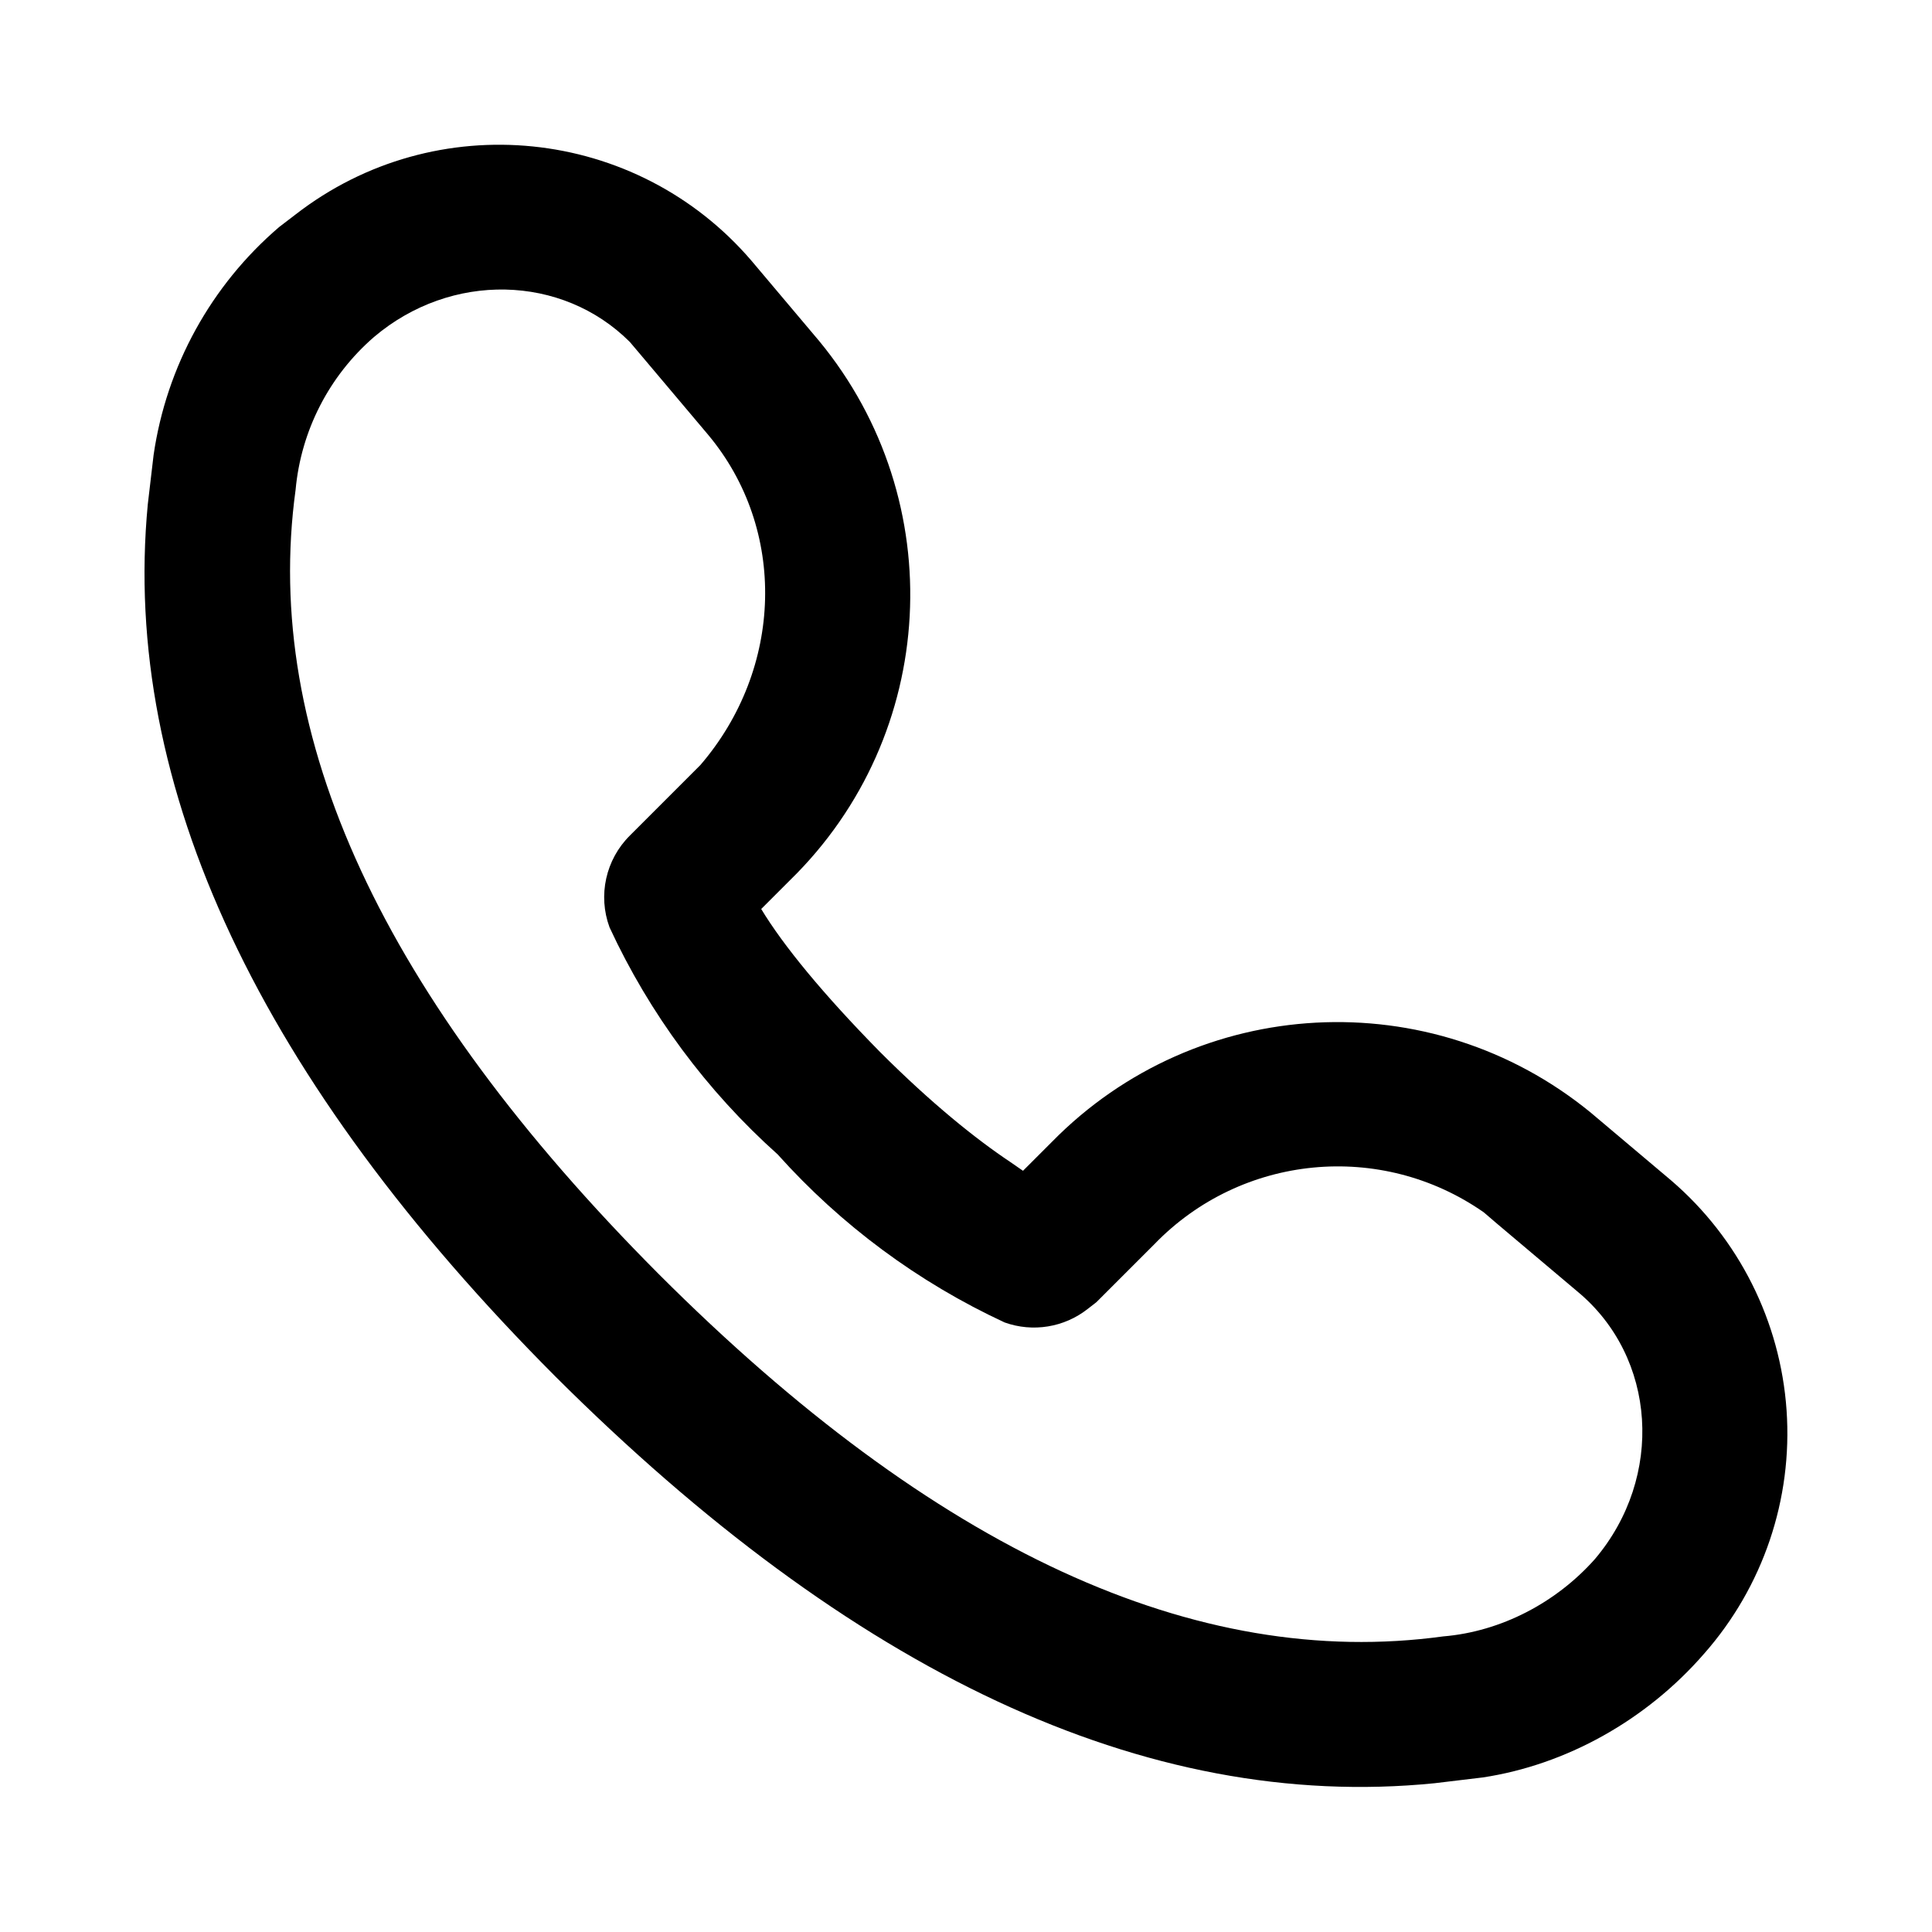
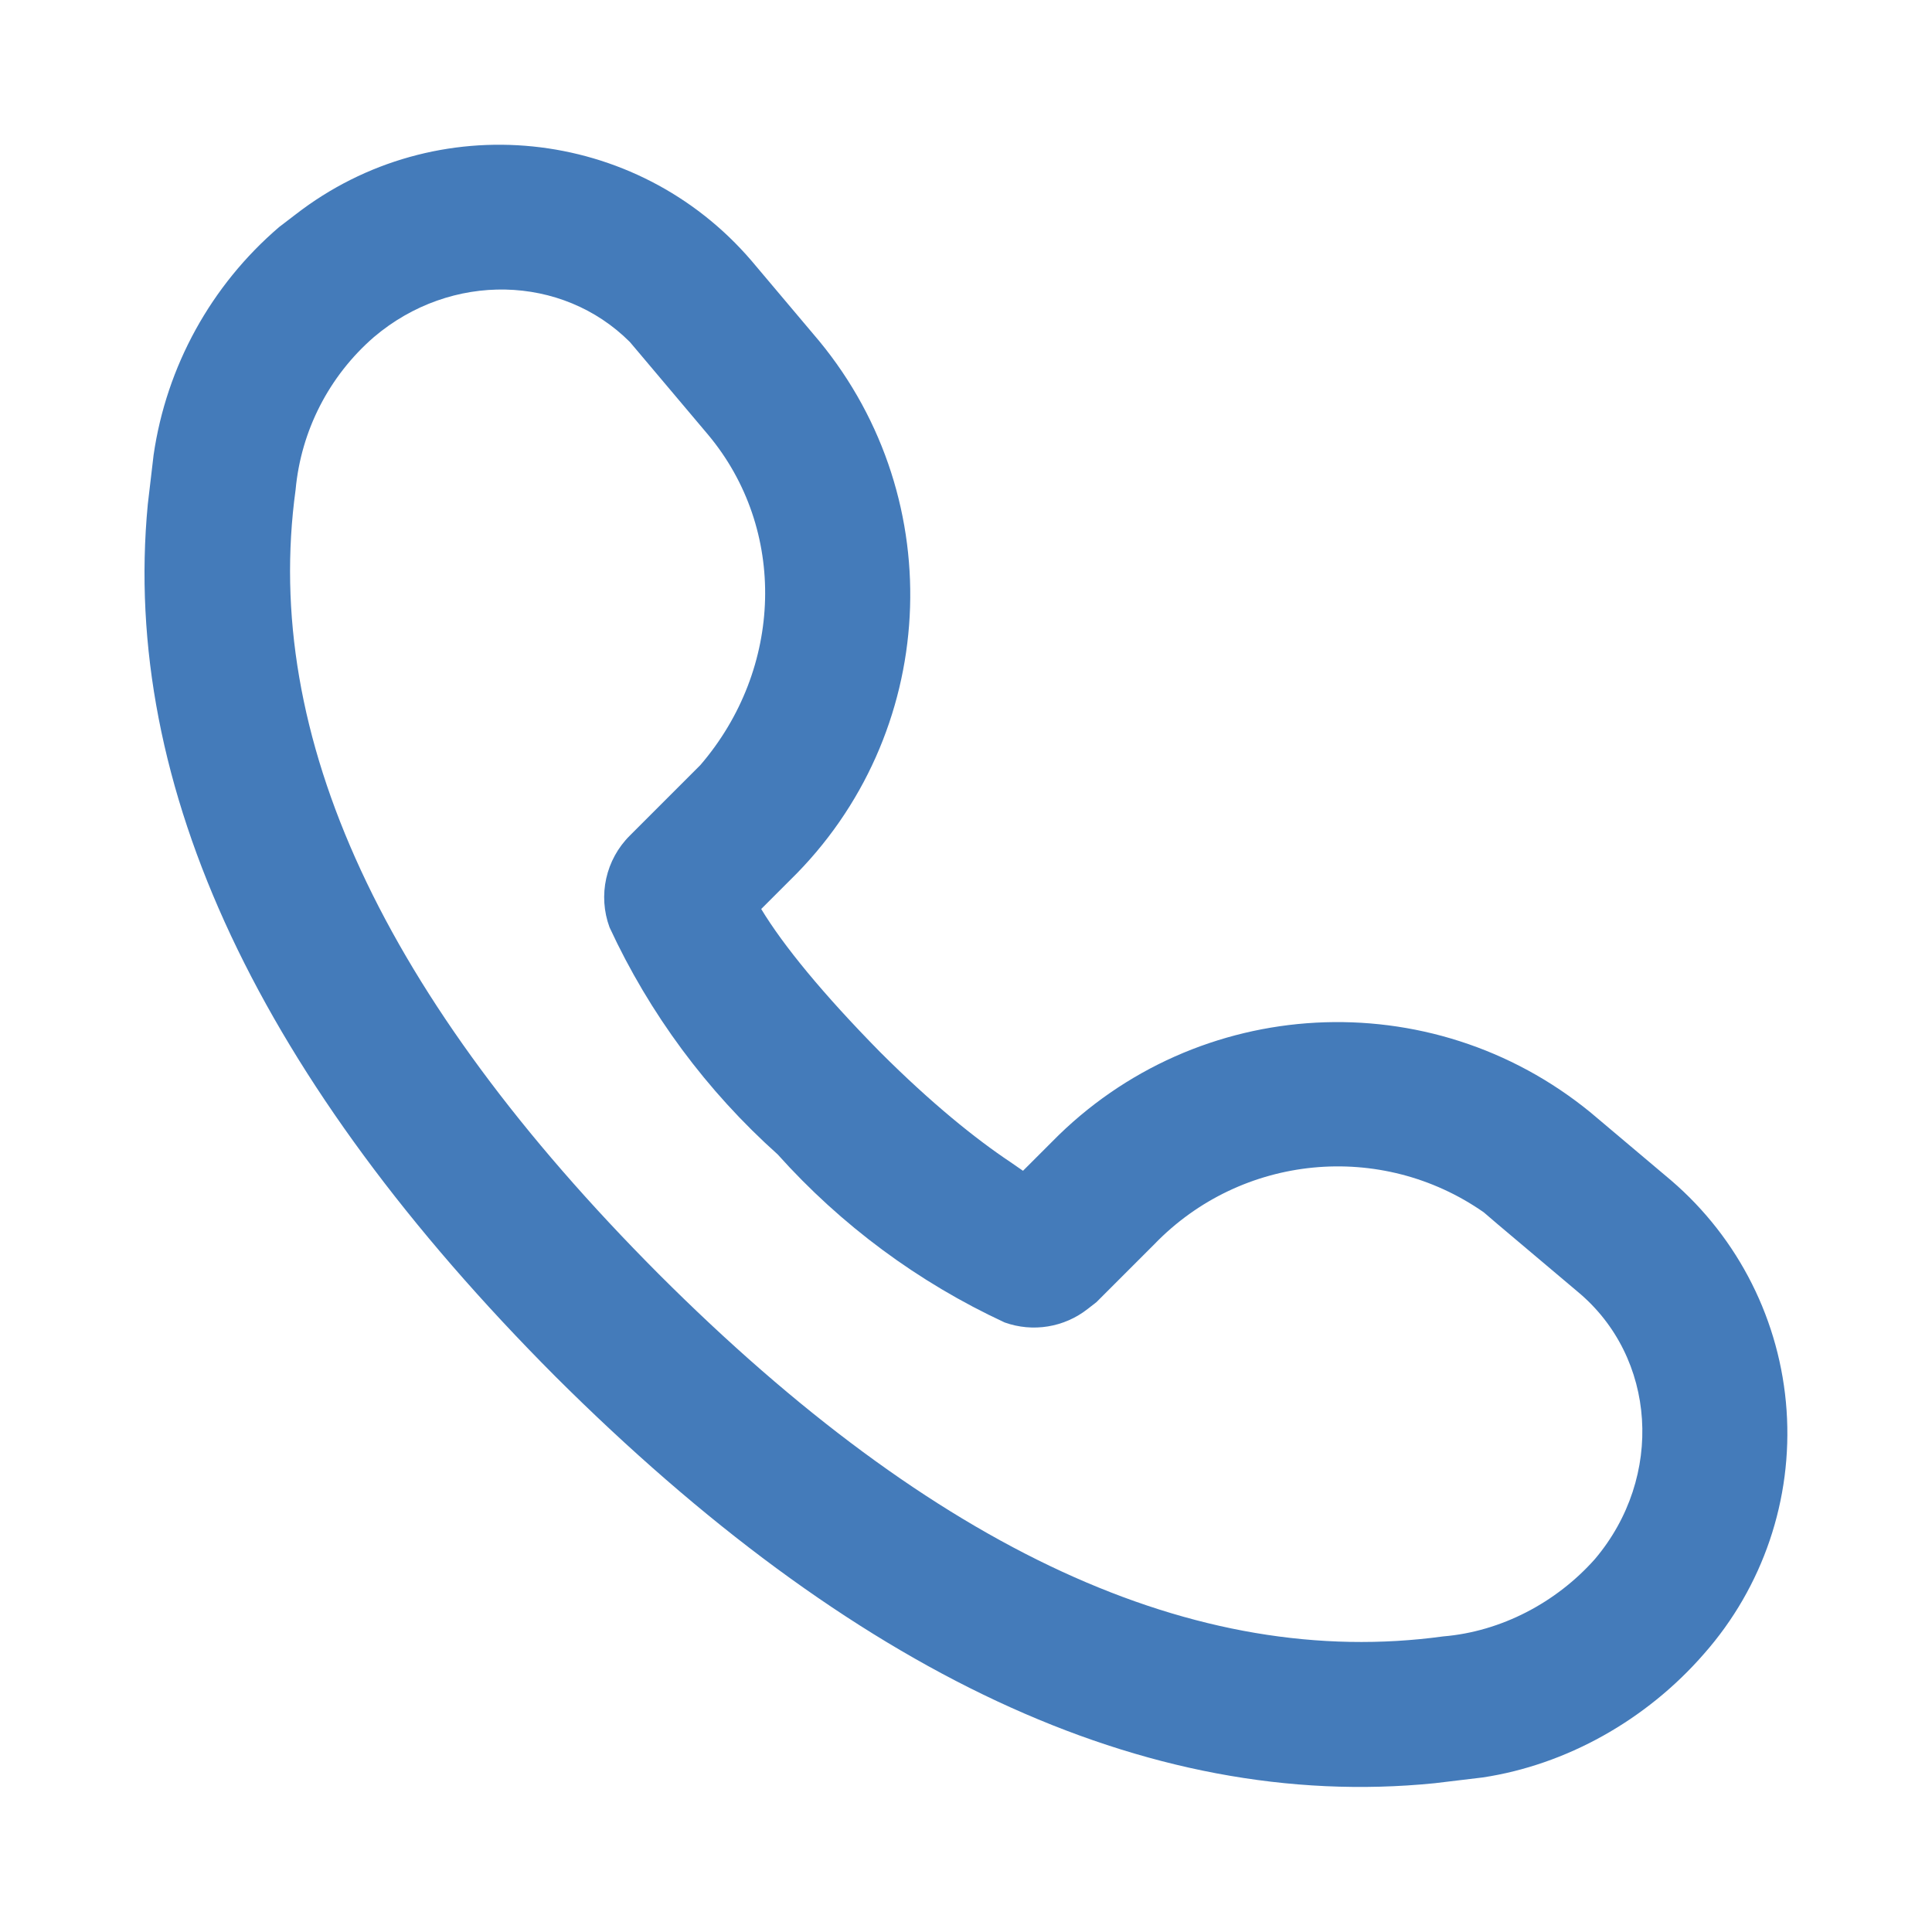
<svg xmlns="http://www.w3.org/2000/svg" width="20" height="20" viewBox="0 0 20 20">
  <g id="phone_outline_20__Icons" stroke="none" stroke-width="1" fill="none" fill-rule="evenodd">
    <g id="phone_outline_20__Icons-20/phone_outline_20">
      <g id="phone_outline_20__phone_outline_20">
        <path opacity=".1" d="M0 0h20v20H0z" />
-         <path d="m7.78 2.7.7.83a4.13 4.13 0 0 1-.3 5.58l-.3.3c.23.38.64.88 1.23 1.48.53.53.99.9 1.35 1.14l.13.09.3-.3a4.14 4.14 0 0 1 5.58-.3l.83.7a3.45 3.45 0 0 1 .34 4.9c-.6.69-1.43 1.15-2.29 1.28l-.5.06c-3 .3-6.04-1.16-9.1-4.21-3.05-3.06-4.5-6.1-4.22-9.03l.06-.51a3.83 3.83 0 0 1 1.3-2.36l.17-.13a3.44 3.44 0 0 1 4.72.48Zm-3.91.79a2.38 2.38 0 0 0-.81 1.58c-.35 2.55.9 5.25 3.76 8.12 2.86 2.86 5.56 4.1 8.12 3.75.6-.05 1.17-.35 1.57-.8.72-.85.64-2.09-.18-2.77l-.83-.7-.14-.12a2.64 2.64 0 0 0-3.41.33l-.6.6-.09.07a.9.9 0 0 1-.86.14 7.26 7.26 0 0 1-2.35-1.74A7.23 7.23 0 0 1 6.31 9.6a.9.9 0 0 1 .21-.95l.6-.6.13-.13c.86-1 .9-2.44.08-3.42l-.7-.83-.11-.13c-.7-.7-1.85-.73-2.65-.05Z" id="phone_outline_20__Icon-Color" fill="currentColor" fill-rule="nonzero" />
+         <path d="m7.78 2.7.7.83a4.13 4.13 0 0 1-.3 5.58l-.3.3c.23.38.64.88 1.23 1.48.53.53.99.9 1.35 1.14l.13.09.3-.3a4.14 4.14 0 0 1 5.58-.3l.83.7a3.45 3.45 0 0 1 .34 4.9c-.6.69-1.43 1.15-2.29 1.28l-.5.06c-3 .3-6.04-1.16-9.1-4.21-3.05-3.06-4.5-6.1-4.22-9.03l.06-.51a3.83 3.83 0 0 1 1.3-2.36l.17-.13a3.44 3.44 0 0 1 4.72.48Zm-3.91.79a2.38 2.38 0 0 0-.81 1.58c-.35 2.55.9 5.25 3.76 8.12 2.86 2.86 5.56 4.1 8.12 3.75.6-.05 1.17-.35 1.57-.8.72-.85.64-2.09-.18-2.77l-.83-.7-.14-.12a2.64 2.64 0 0 0-3.41.33l-.6.6-.09.07a.9.9 0 0 1-.86.14 7.26 7.26 0 0 1-2.35-1.74A7.23 7.23 0 0 1 6.31 9.6a.9.9 0 0 1 .21-.95l.6-.6.13-.13c.86-1 .9-2.44.08-3.42l-.7-.83-.11-.13c-.7-.7-1.85-.73-2.65-.05Z" id="phone_outline_20__Icon-Color" fill="#447bba" fill-rule="nonzero" />
      </g>
    </g>
  </g>
</svg>
